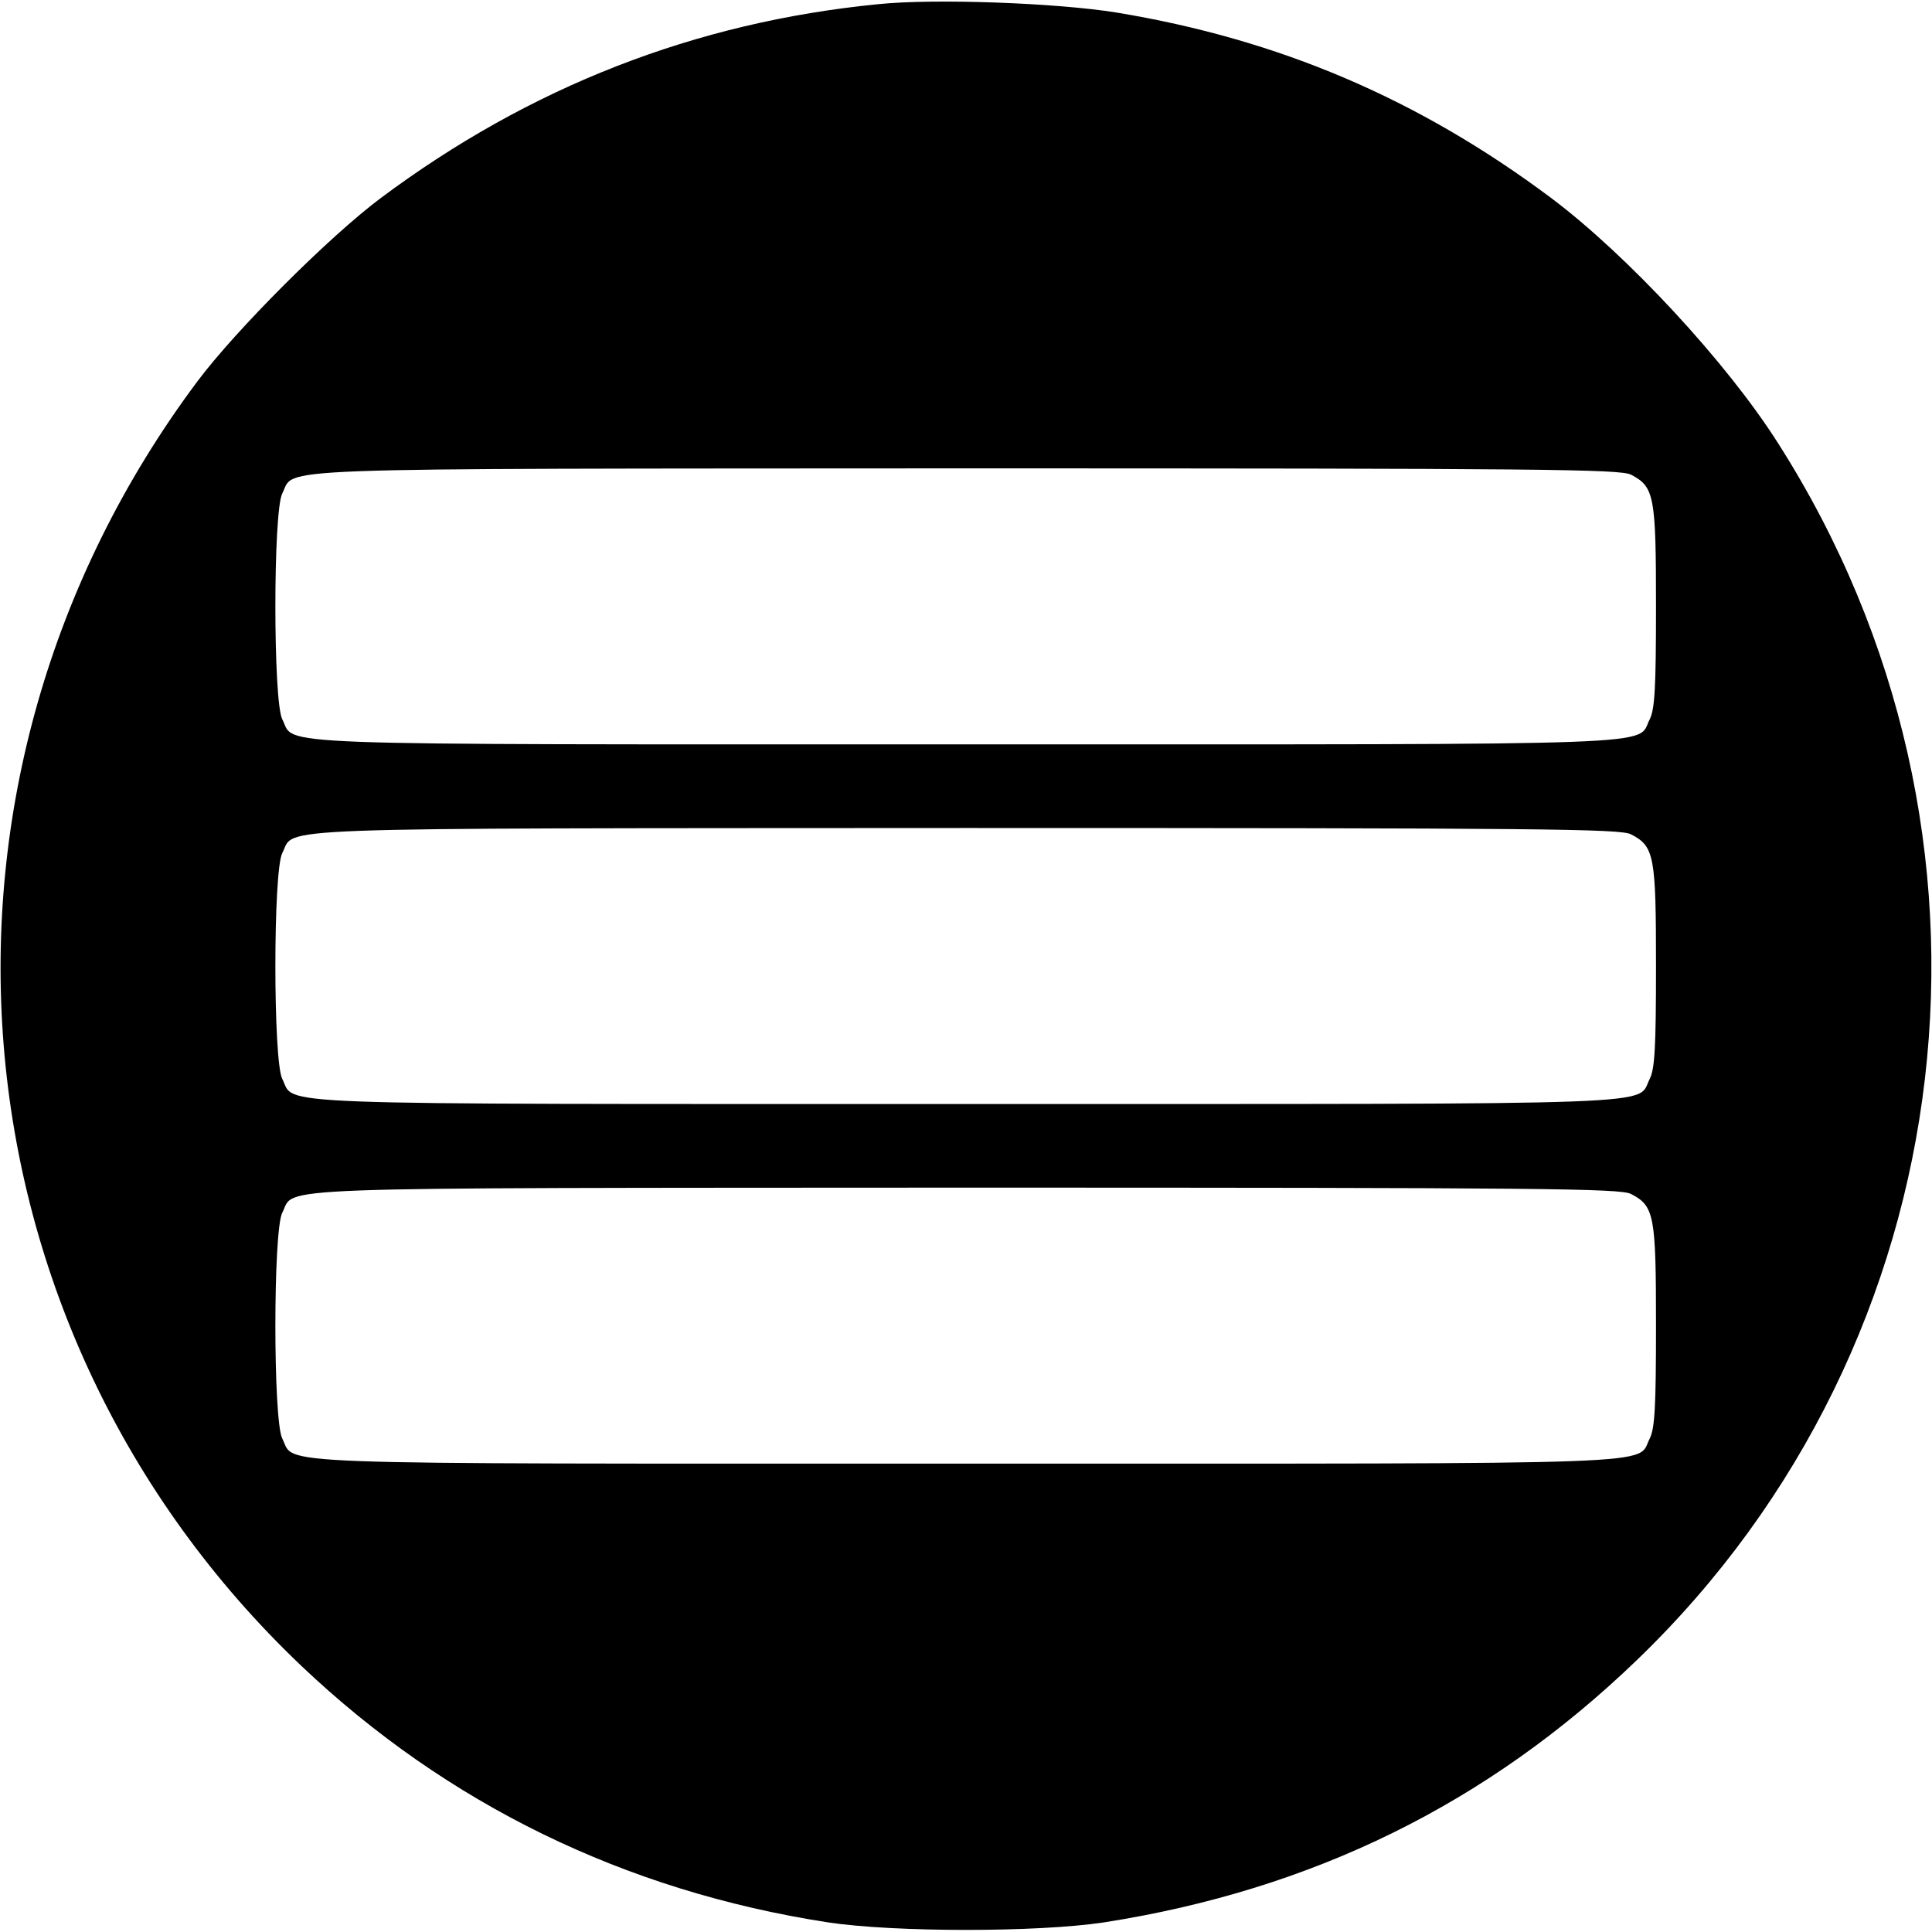
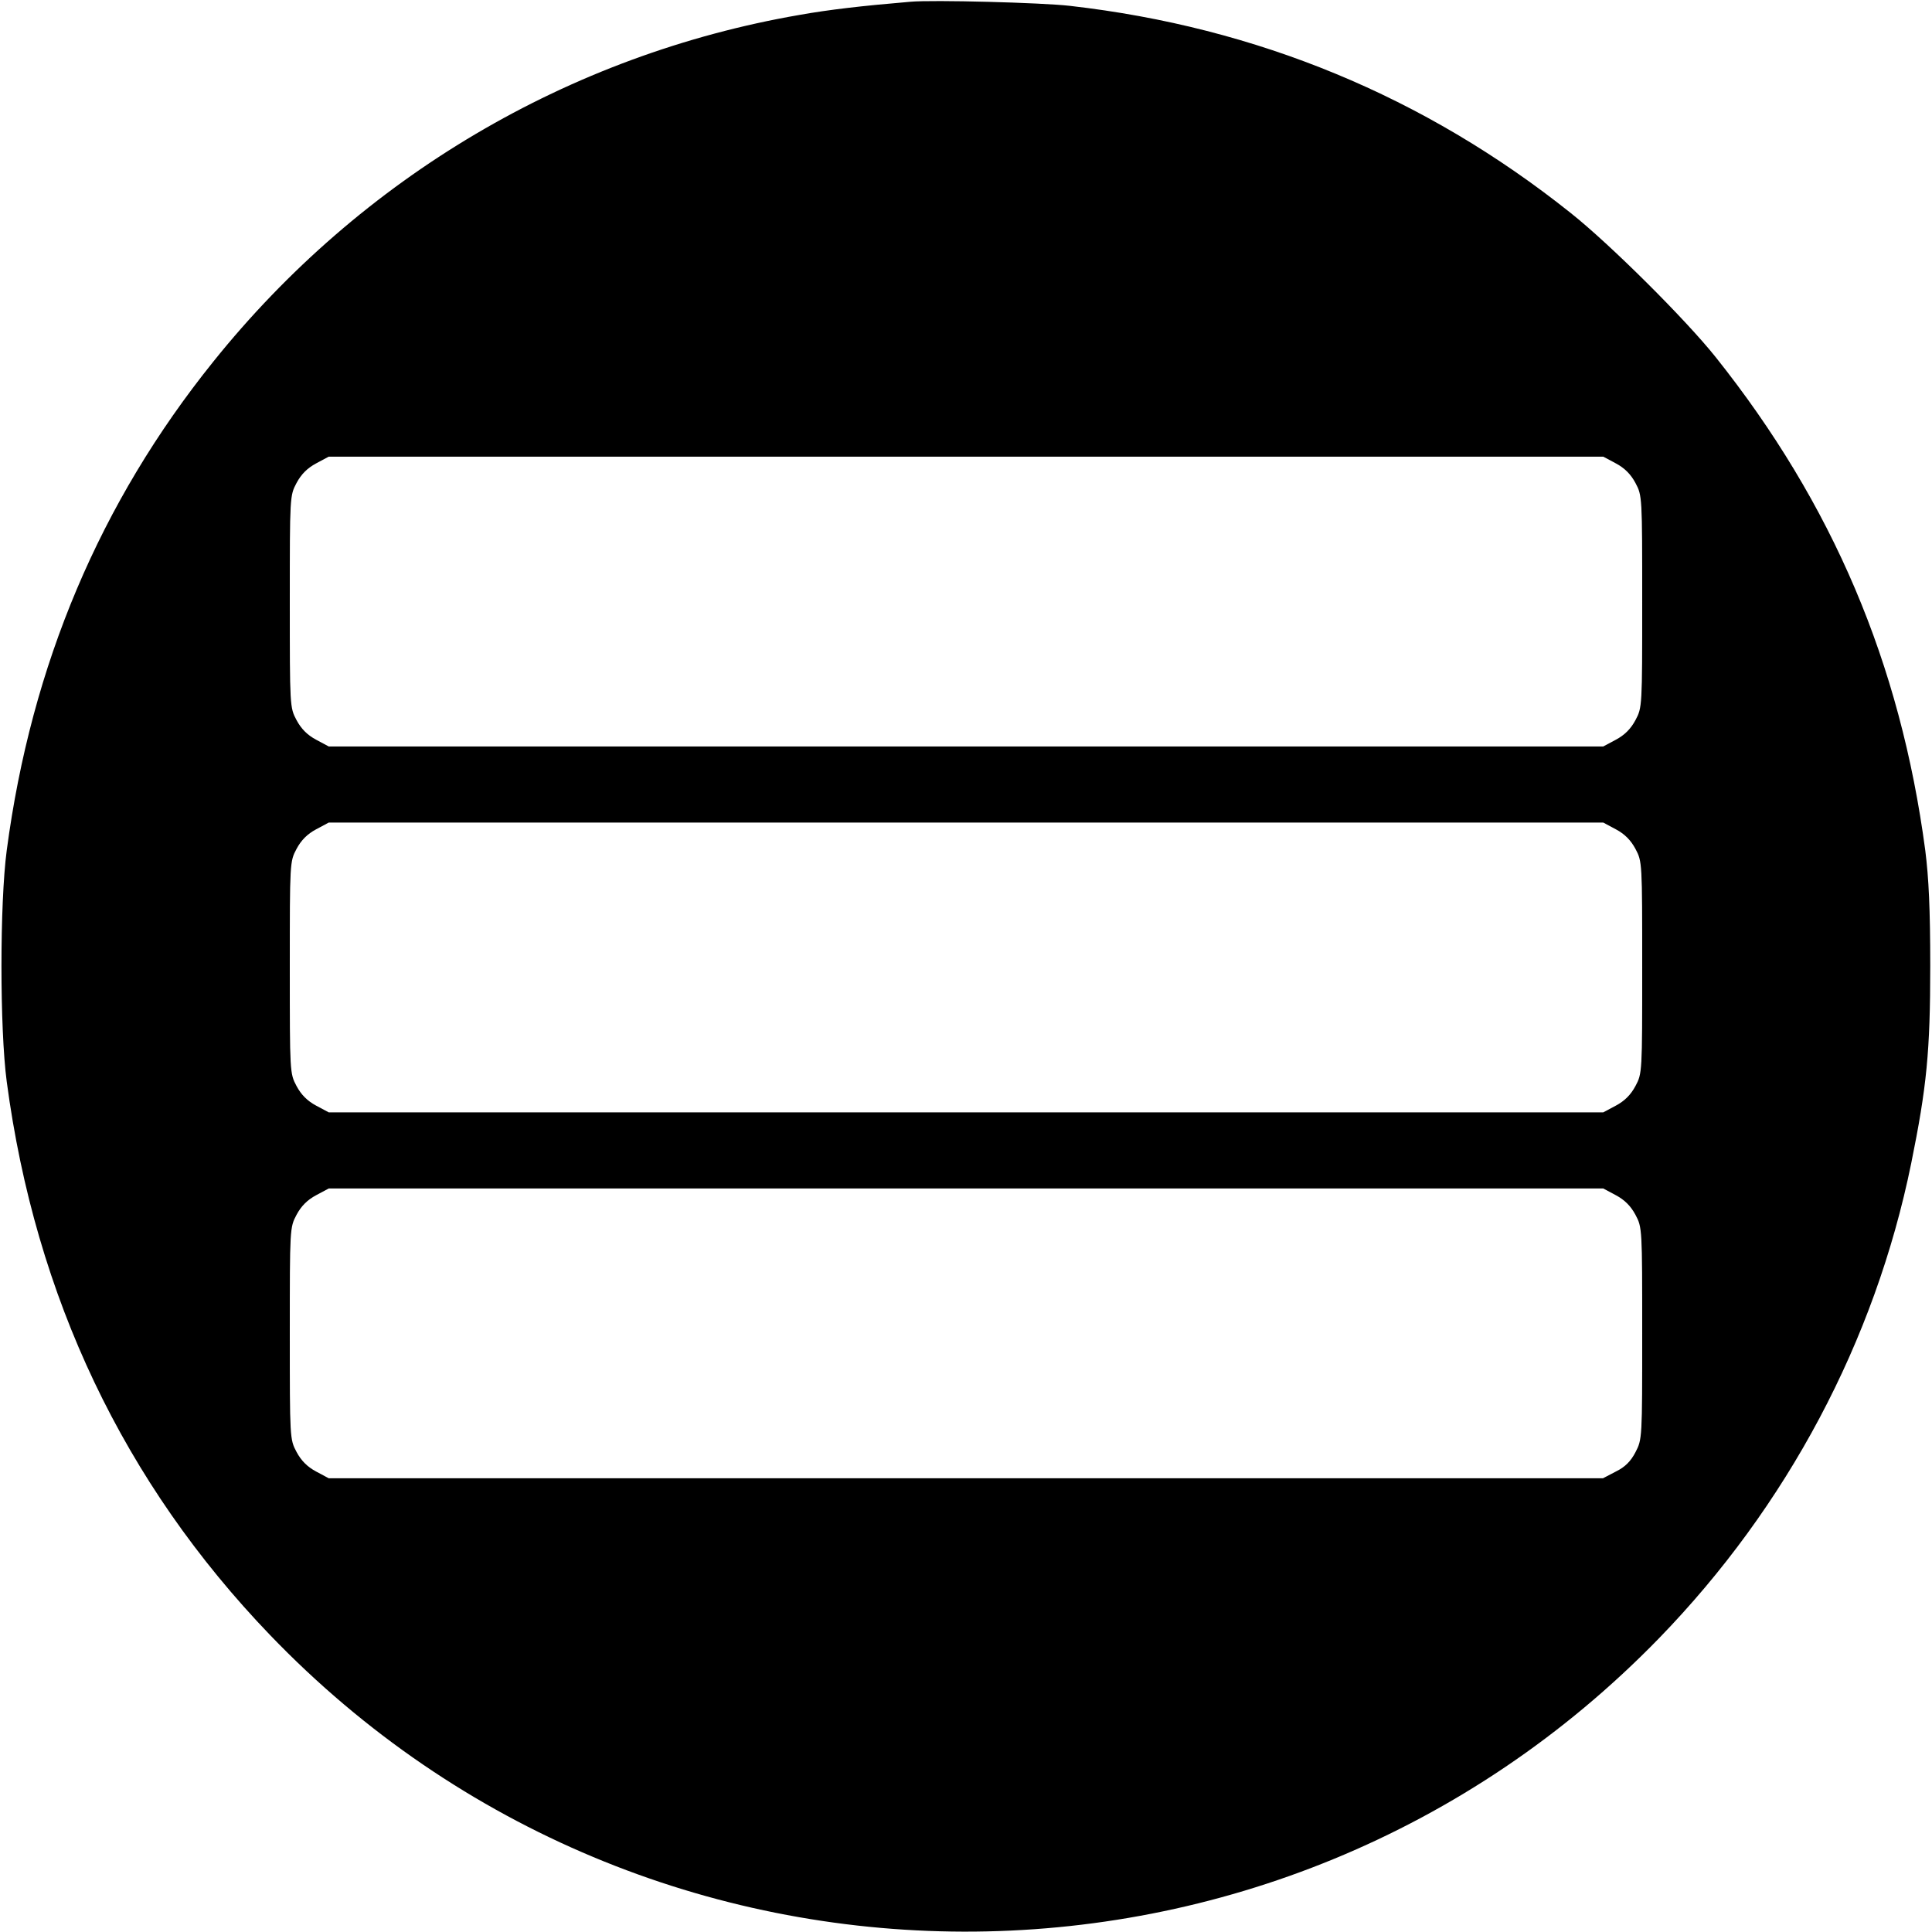
- <svg xmlns="http://www.w3.org/2000/svg" version="1.0" width="462pt" height="462pt" viewBox="0 0 462 462" preserveAspectRatio="xMidYMid meet">
-   <g transform="translate(0,462) scale(0.1,-0.1)" fill="#000000" stroke="none">
-     <path d="M2100 4610 c-438 -43 -834 -198 -1190 -464 -123 -92 -346 -315 -438 -438 -712 -953 -606 -2259 249 -3072 348 -330 773 -538 1259 -613 160 -24 501 -24 660 0 499 78 918 284 1274 627 792 762 933 1977 338 2910 -123 194 -361 450 -542 586 -318 238 -652 380 -1040 444 -142 23 -435 34 -570 20z m1800 -1125 c56 -29 60 -50 60 -315 0 -196 -3 -246 -15 -270 -33 -64 80 -60 -1635 -60 -1715 0 -1602 -4 -1635 60 -22 43 -22 497 0 540 33 63 -81 59 1633 60 1378 0 1566 -2 1592 -15z m0 -860 c56 -29 60 -50 60 -315 0 -196 -3 -246 -15 -270 -33 -64 80 -60 -1635 -60 -1715 0 -1602 -4 -1635 60 -22 43 -22 497 0 540 33 63 -81 59 1633 60 1378 0 1566 -2 1592 -15z m0 -860 c56 -29 60 -50 60 -315 0 -196 -3 -246 -15 -270 -33 -64 80 -60 -1635 -60 -1715 0 -1602 -4 -1635 60 -22 43 -22 497 0 540 33 63 -81 59 1633 60 1378 0 1566 -2 1592 -15z" />
+ <svg xmlns="http://www.w3.org/2000/svg" version="1.0" width="660pt" height="660pt" viewBox="0 0 660 660" preserveAspectRatio="xMidYMid meet">
+   <g transform="translate(0,660) scale(0.1,-0.1)" fill="#000000" stroke="none">
+     <path d="M3110 6594 c-166 -14 -278 -27 -379 -45 -787 -136 -1497 -555 -2002 -1184 -387 -481 -622 -1036 -706 -1670 -24 -181 -24 -609 0 -790 98 -736 400 -1371 900 -1891 1294 -1346 3441 -1351 4744 -11 438 451 738 1015 862 1623 53 261 65 382 65 674 0 194 -5 300 -17 395 -85 639 -316 1183 -716 1685 -102 128 -361 386 -496 493 -498 397 -1071 634 -1710 707 -95 11 -469 21 -545 14z m2410 -1577 c30 -16 51 -37 67 -67 23 -43 23 -47 23 -405 0 -358 0 -362 -23 -405 -16 -30 -37 -51 -67 -67 l-43 -23 -2177 0 -2177 0 -43 23 c-30 16 -51 37 -67 67 -23 43 -23 47 -23 405 0 358 0 362 23 405 16 30 37 51 67 67 l43 23 2177 0 2177 0 43 -23z m0 -1250 c30 -16 51 -37 67 -67 23 -43 23 -47 23 -405 0 -358 0 -362 -23 -405 -16 -30 -37 -51 -67 -67 l-43 -23 -2177 0 -2177 0 -43 23 c-30 16 -51 37 -67 67 -23 43 -23 47 -23 405 0 358 0 362 23 405 16 30 37 51 67 67 l43 23 2177 0 2177 0 43 -23z m0 -1250 c30 -16 51 -37 67 -67 23 -43 23 -47 23 -405 0 -358 0 -362 -23 -406 -16 -31 -36 -51 -67 -66 l-44 -23 -2177 0 -2176 0 -43 23 c-30 16 -51 37 -67 67 -23 43 -23 47 -23 405 0 358 0 362 23 405 16 30 37 51 67 67 l43 23 2177 0 2177 0 43 -23z" />
  </g>
</svg>
